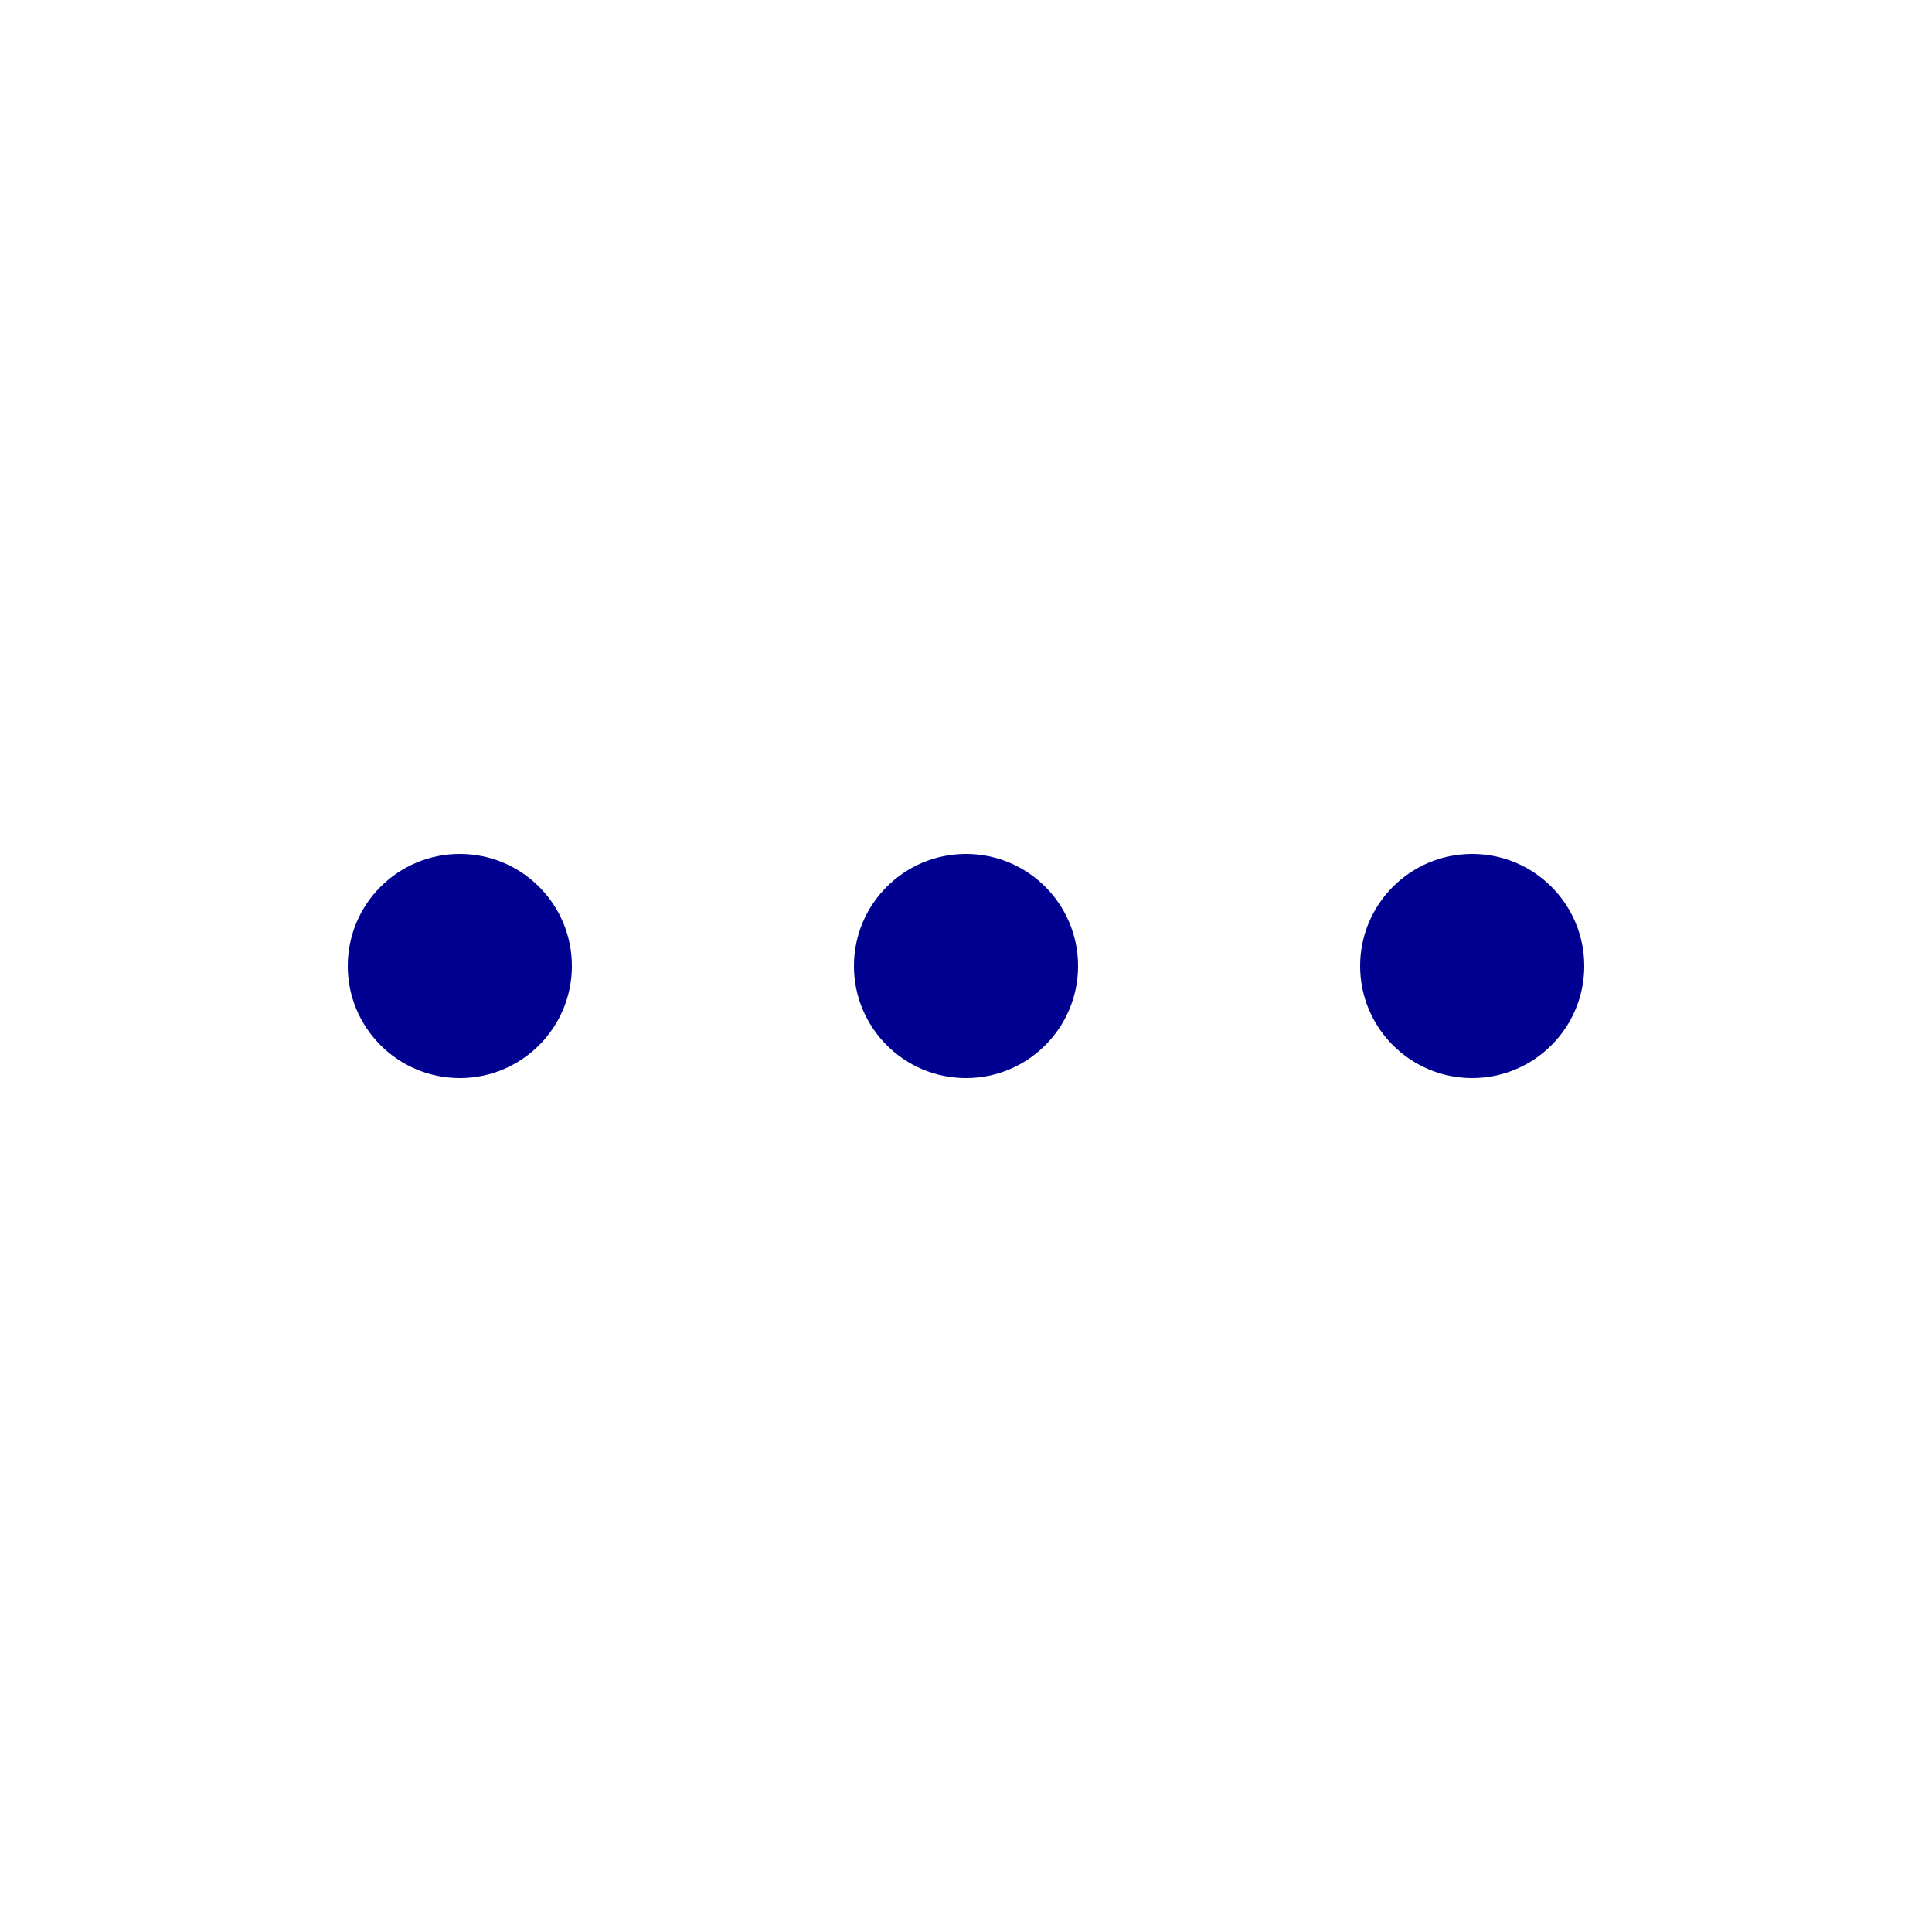
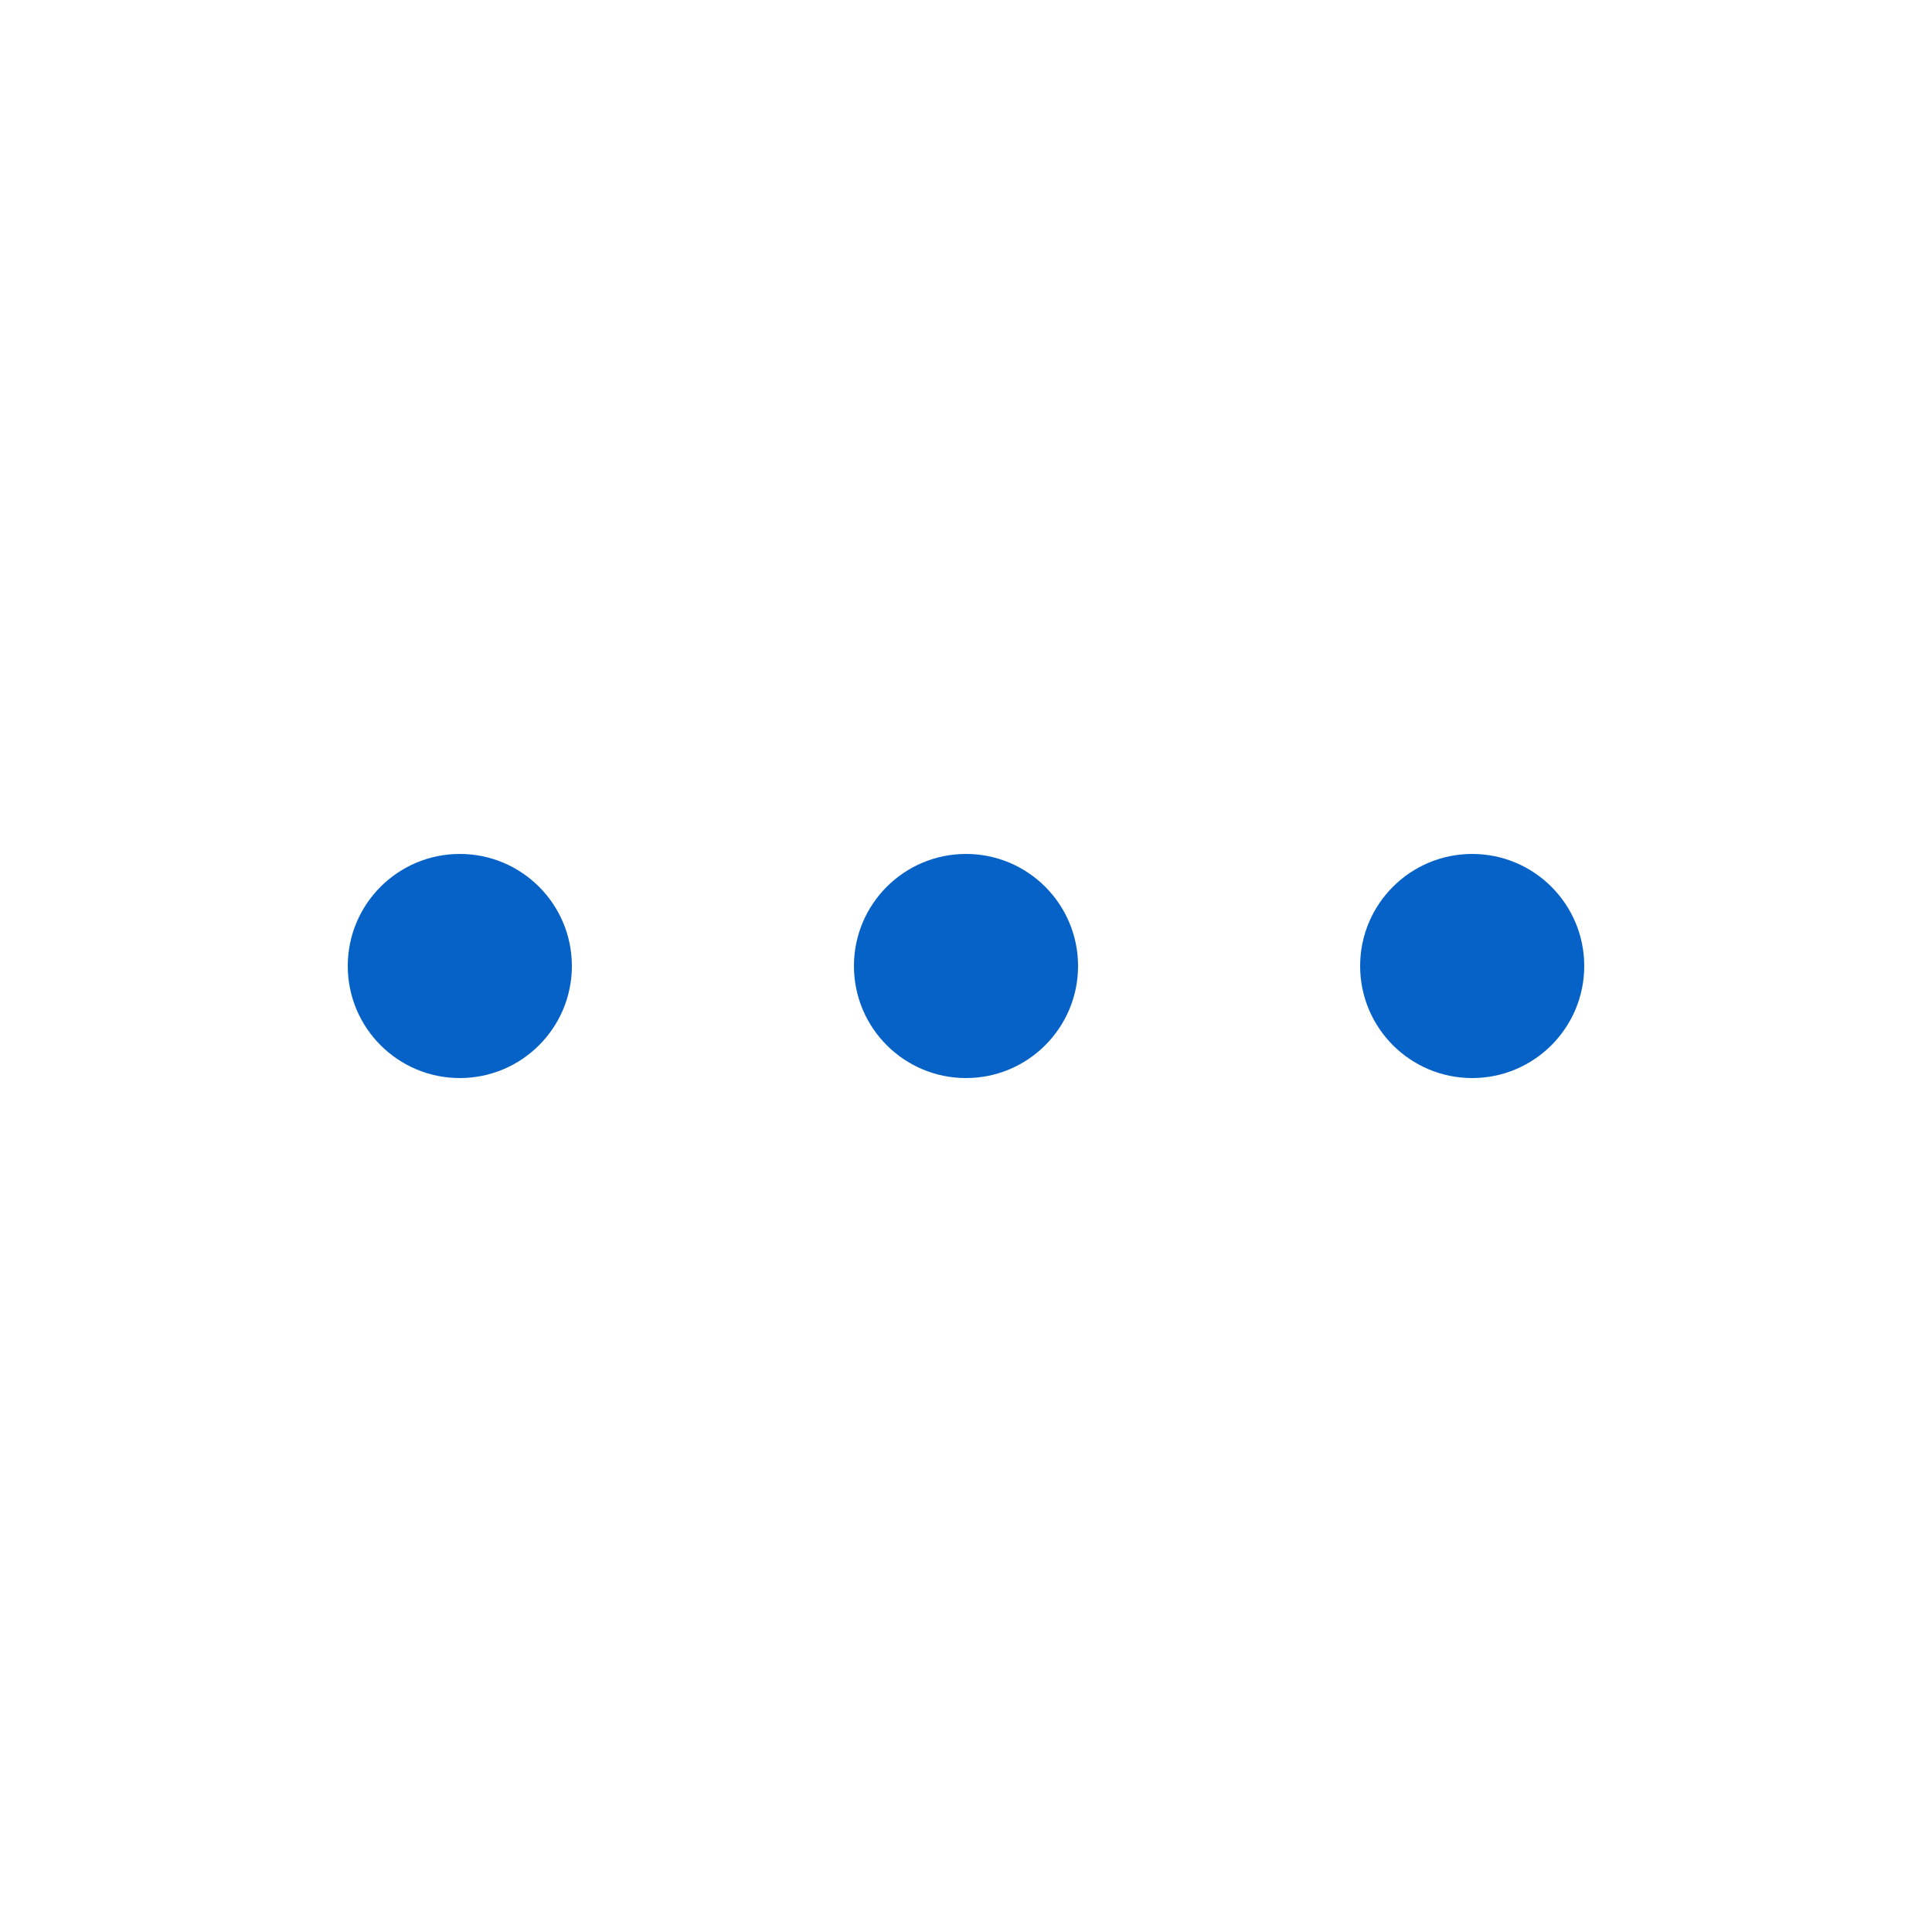
<svg xmlns="http://www.w3.org/2000/svg" xmlns:xlink="http://www.w3.org/1999/xlink" viewBox="0 0 50 50">
  <defs>
    <path d="M29.1 5.9a2.9 2.9 0 100-5.8 2.9 2.9 0 000 5.8zM16 .1a2.9 2.9 0 110 5.8 2.9 2.9 0 010-5.8zM2.9.1a2.9 2.9 0 110 5.8 2.9 2.9 0 010-5.8z" id="a" />
  </defs>
  <g fill="none" fill-rule="evenodd">
-     <use fill="#000091" xlink:href="#a" transform="translate(9 22)" />
+     <use fill="#0762C8" xlink:href="#a" transform="translate(9 22)" />
    <path d="M0 0h50v50H0z" />
  </g>
</svg>
